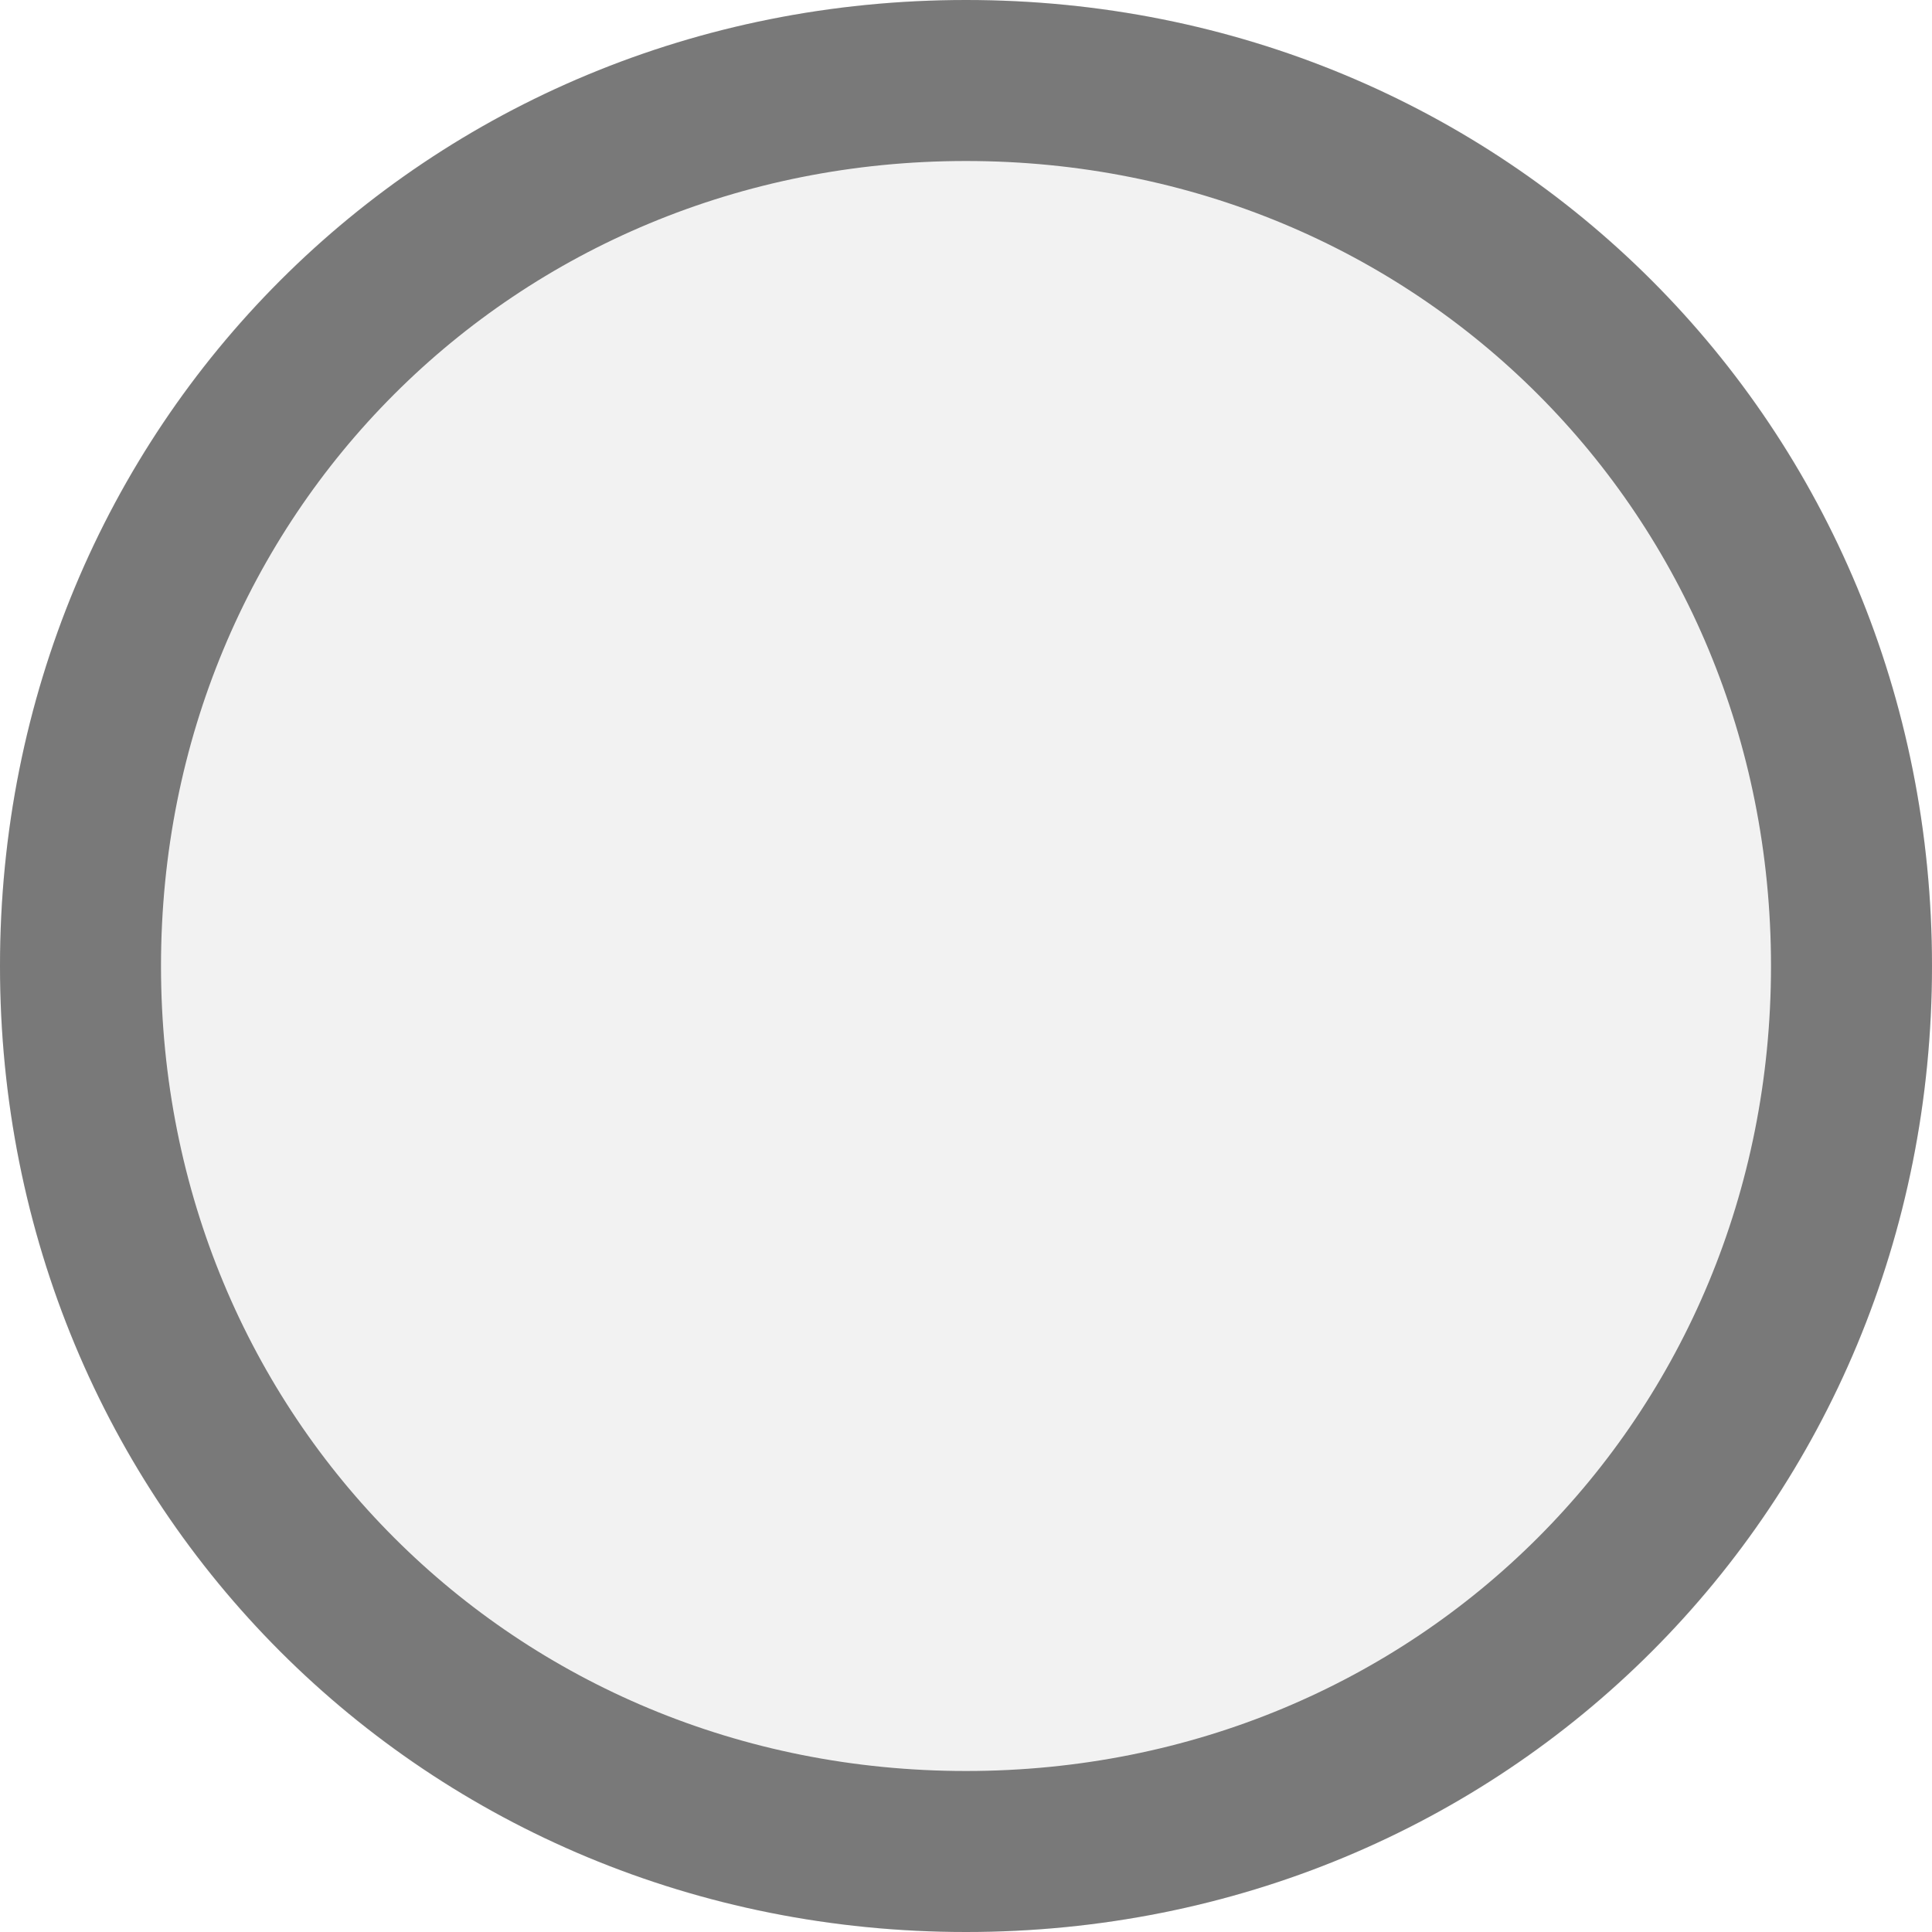
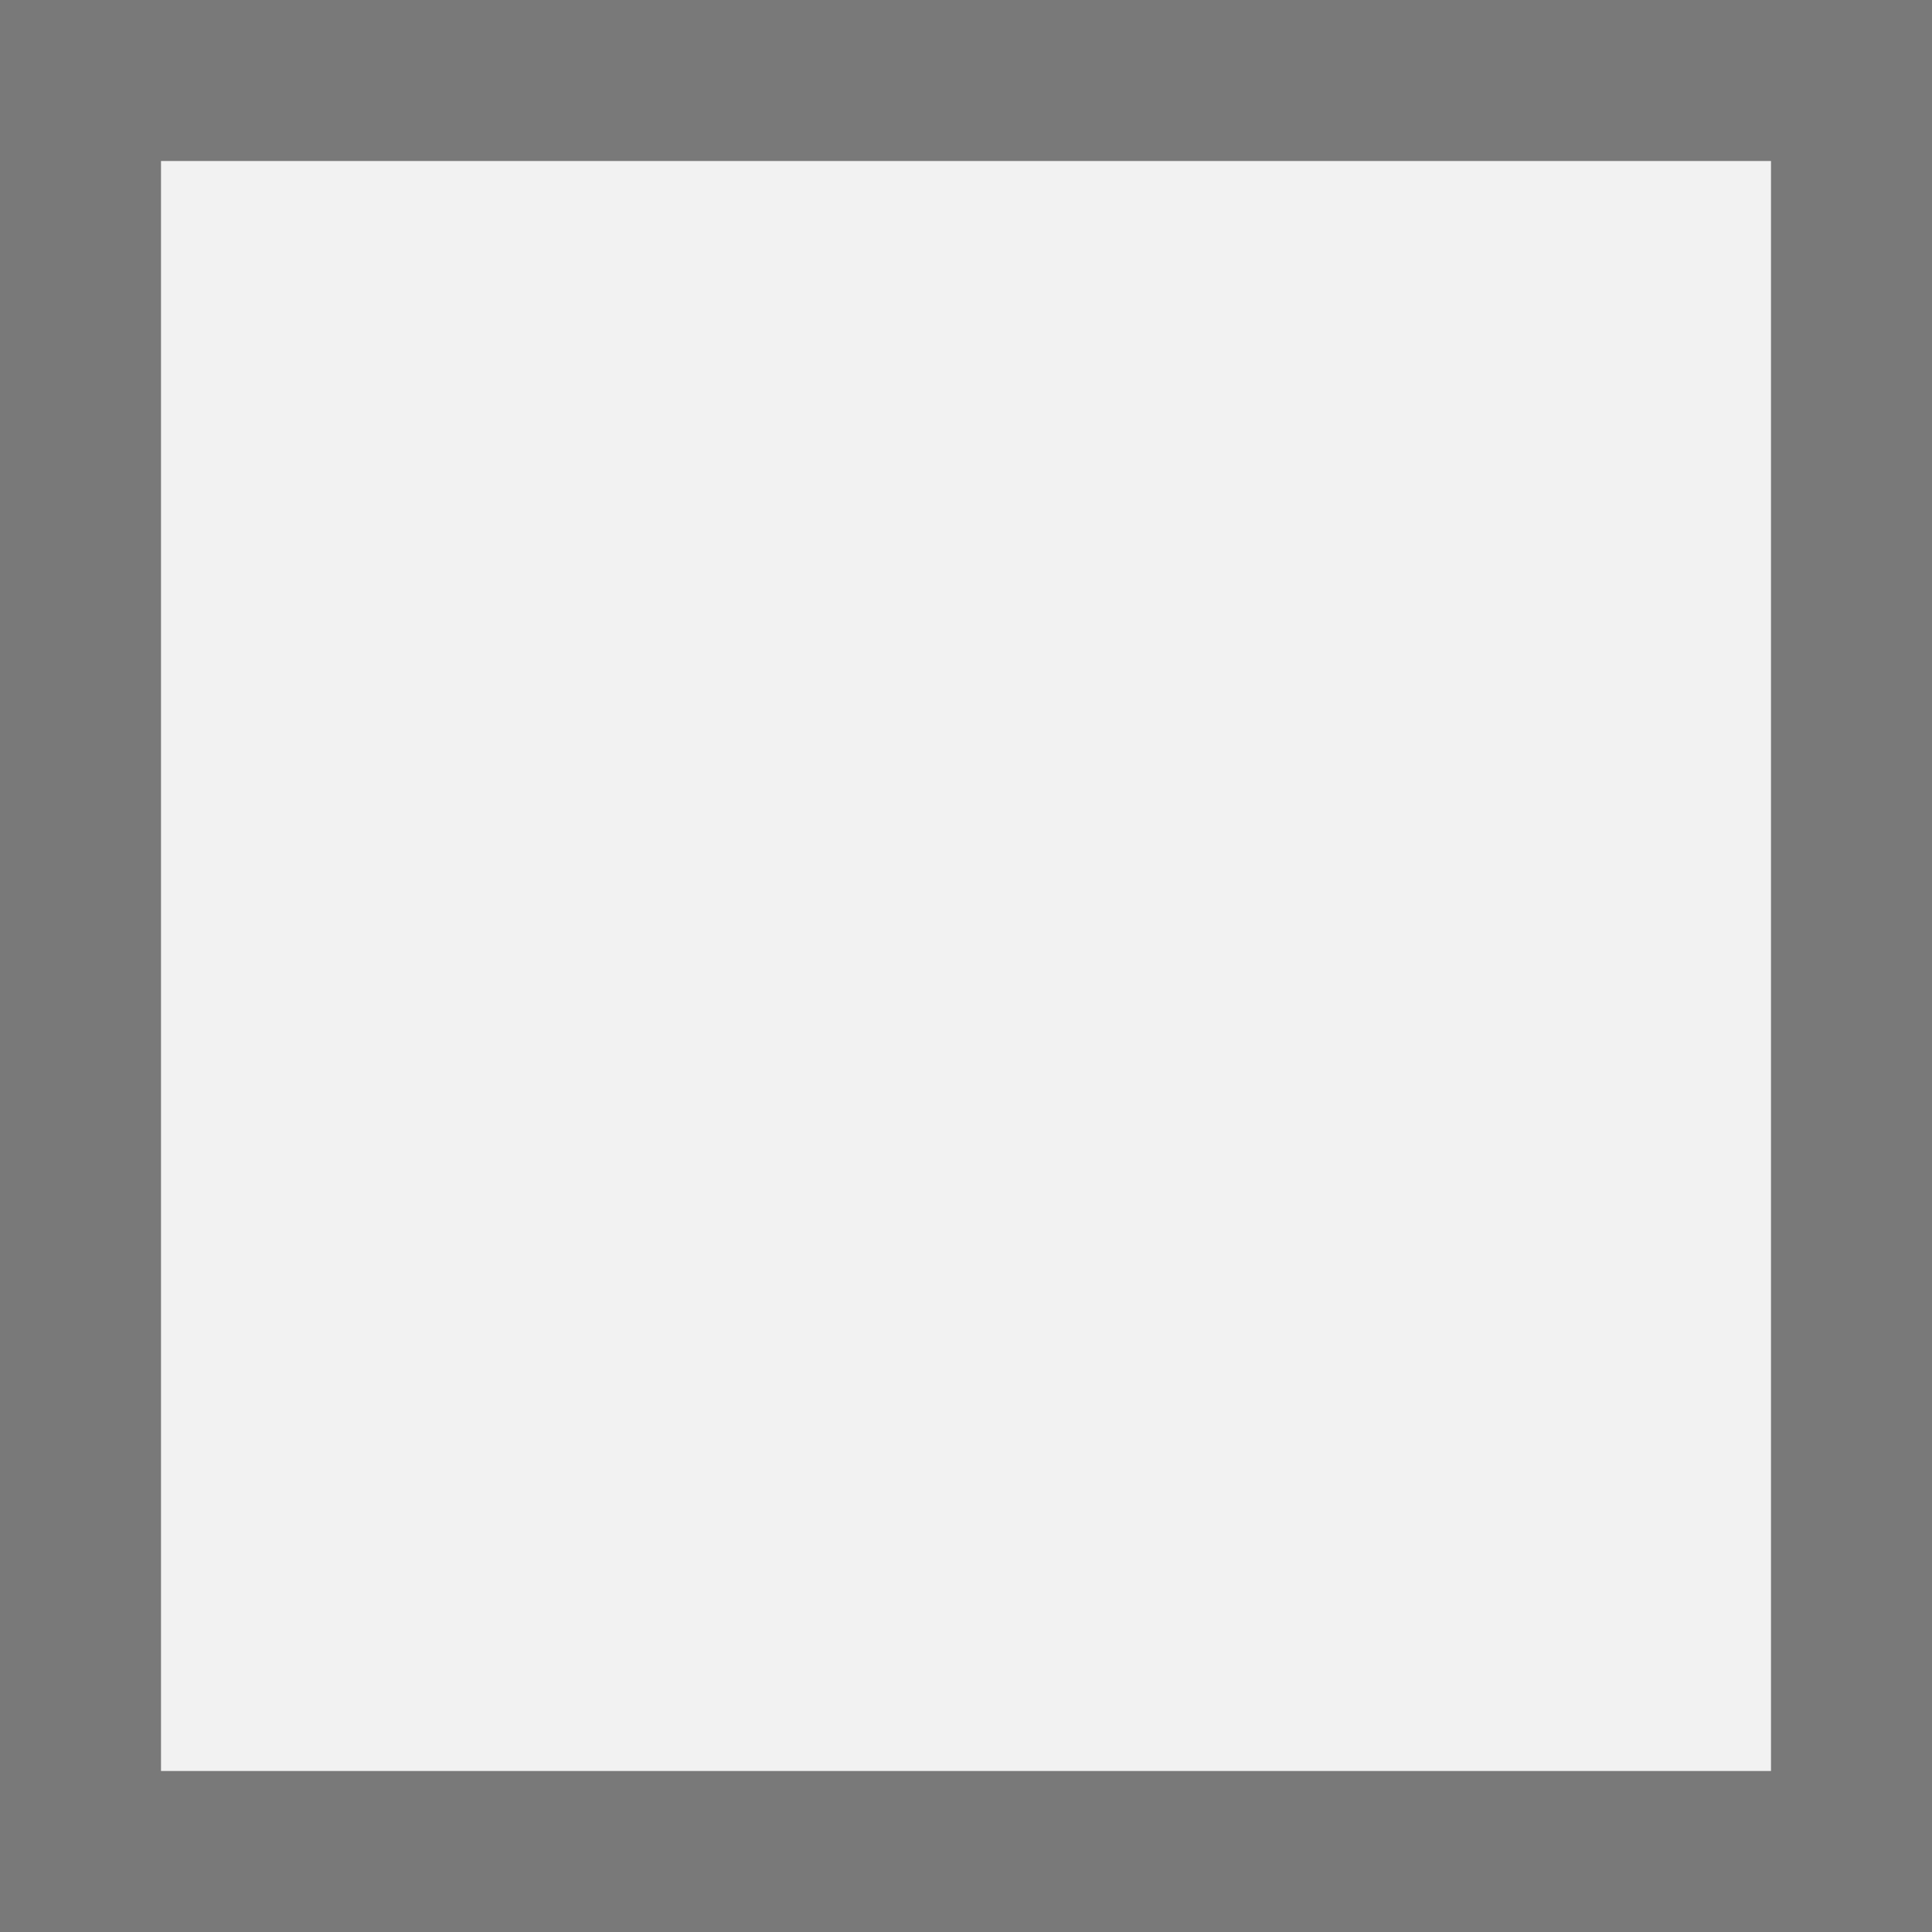
- <svg xmlns="http://www.w3.org/2000/svg" version="1.1" width="12px" height="12px" viewBox="346 329.5  12 12">
-   <path d="M 352 329.5  C 355.36 329.5  358 332.14  358 335.5  C 358 338.86  355.36 341.5  352 341.5  C 348.64 341.5  346 338.86  346 335.5  C 346 332.14  348.64 329.5  352 329.5  Z " fill-rule="nonzero" fill="#f2f2f2" stroke="none" />
-   <path d="M 352 330  C 355.08 330  357.5 332.42  357.5 335.5  C 357.5 338.58  355.08 341  352 341  C 348.92 341  346.5 338.58  346.5 335.5  C 346.5 332.42  348.92 330  352 330  Z " stroke-width="1" stroke="#797979" fill="none" />
+ <svg xmlns="http://www.w3.org/2000/svg" version="1.1" width="12px" height="12px" viewBox="9 201.5  12 12">
+   <path d="M 9.5 202  L 20.5 202  L 20.5 213  L 9.5 213  L 9.5 202  Z " fill-rule="nonzero" fill="#f2f2f2" stroke="none" />
+   <path d="M 9.5 202  L 20.5 202  L 20.5 213  L 9.5 213  L 9.5 202  Z " stroke-width="1" stroke="#797979" fill="none" />
</svg>
